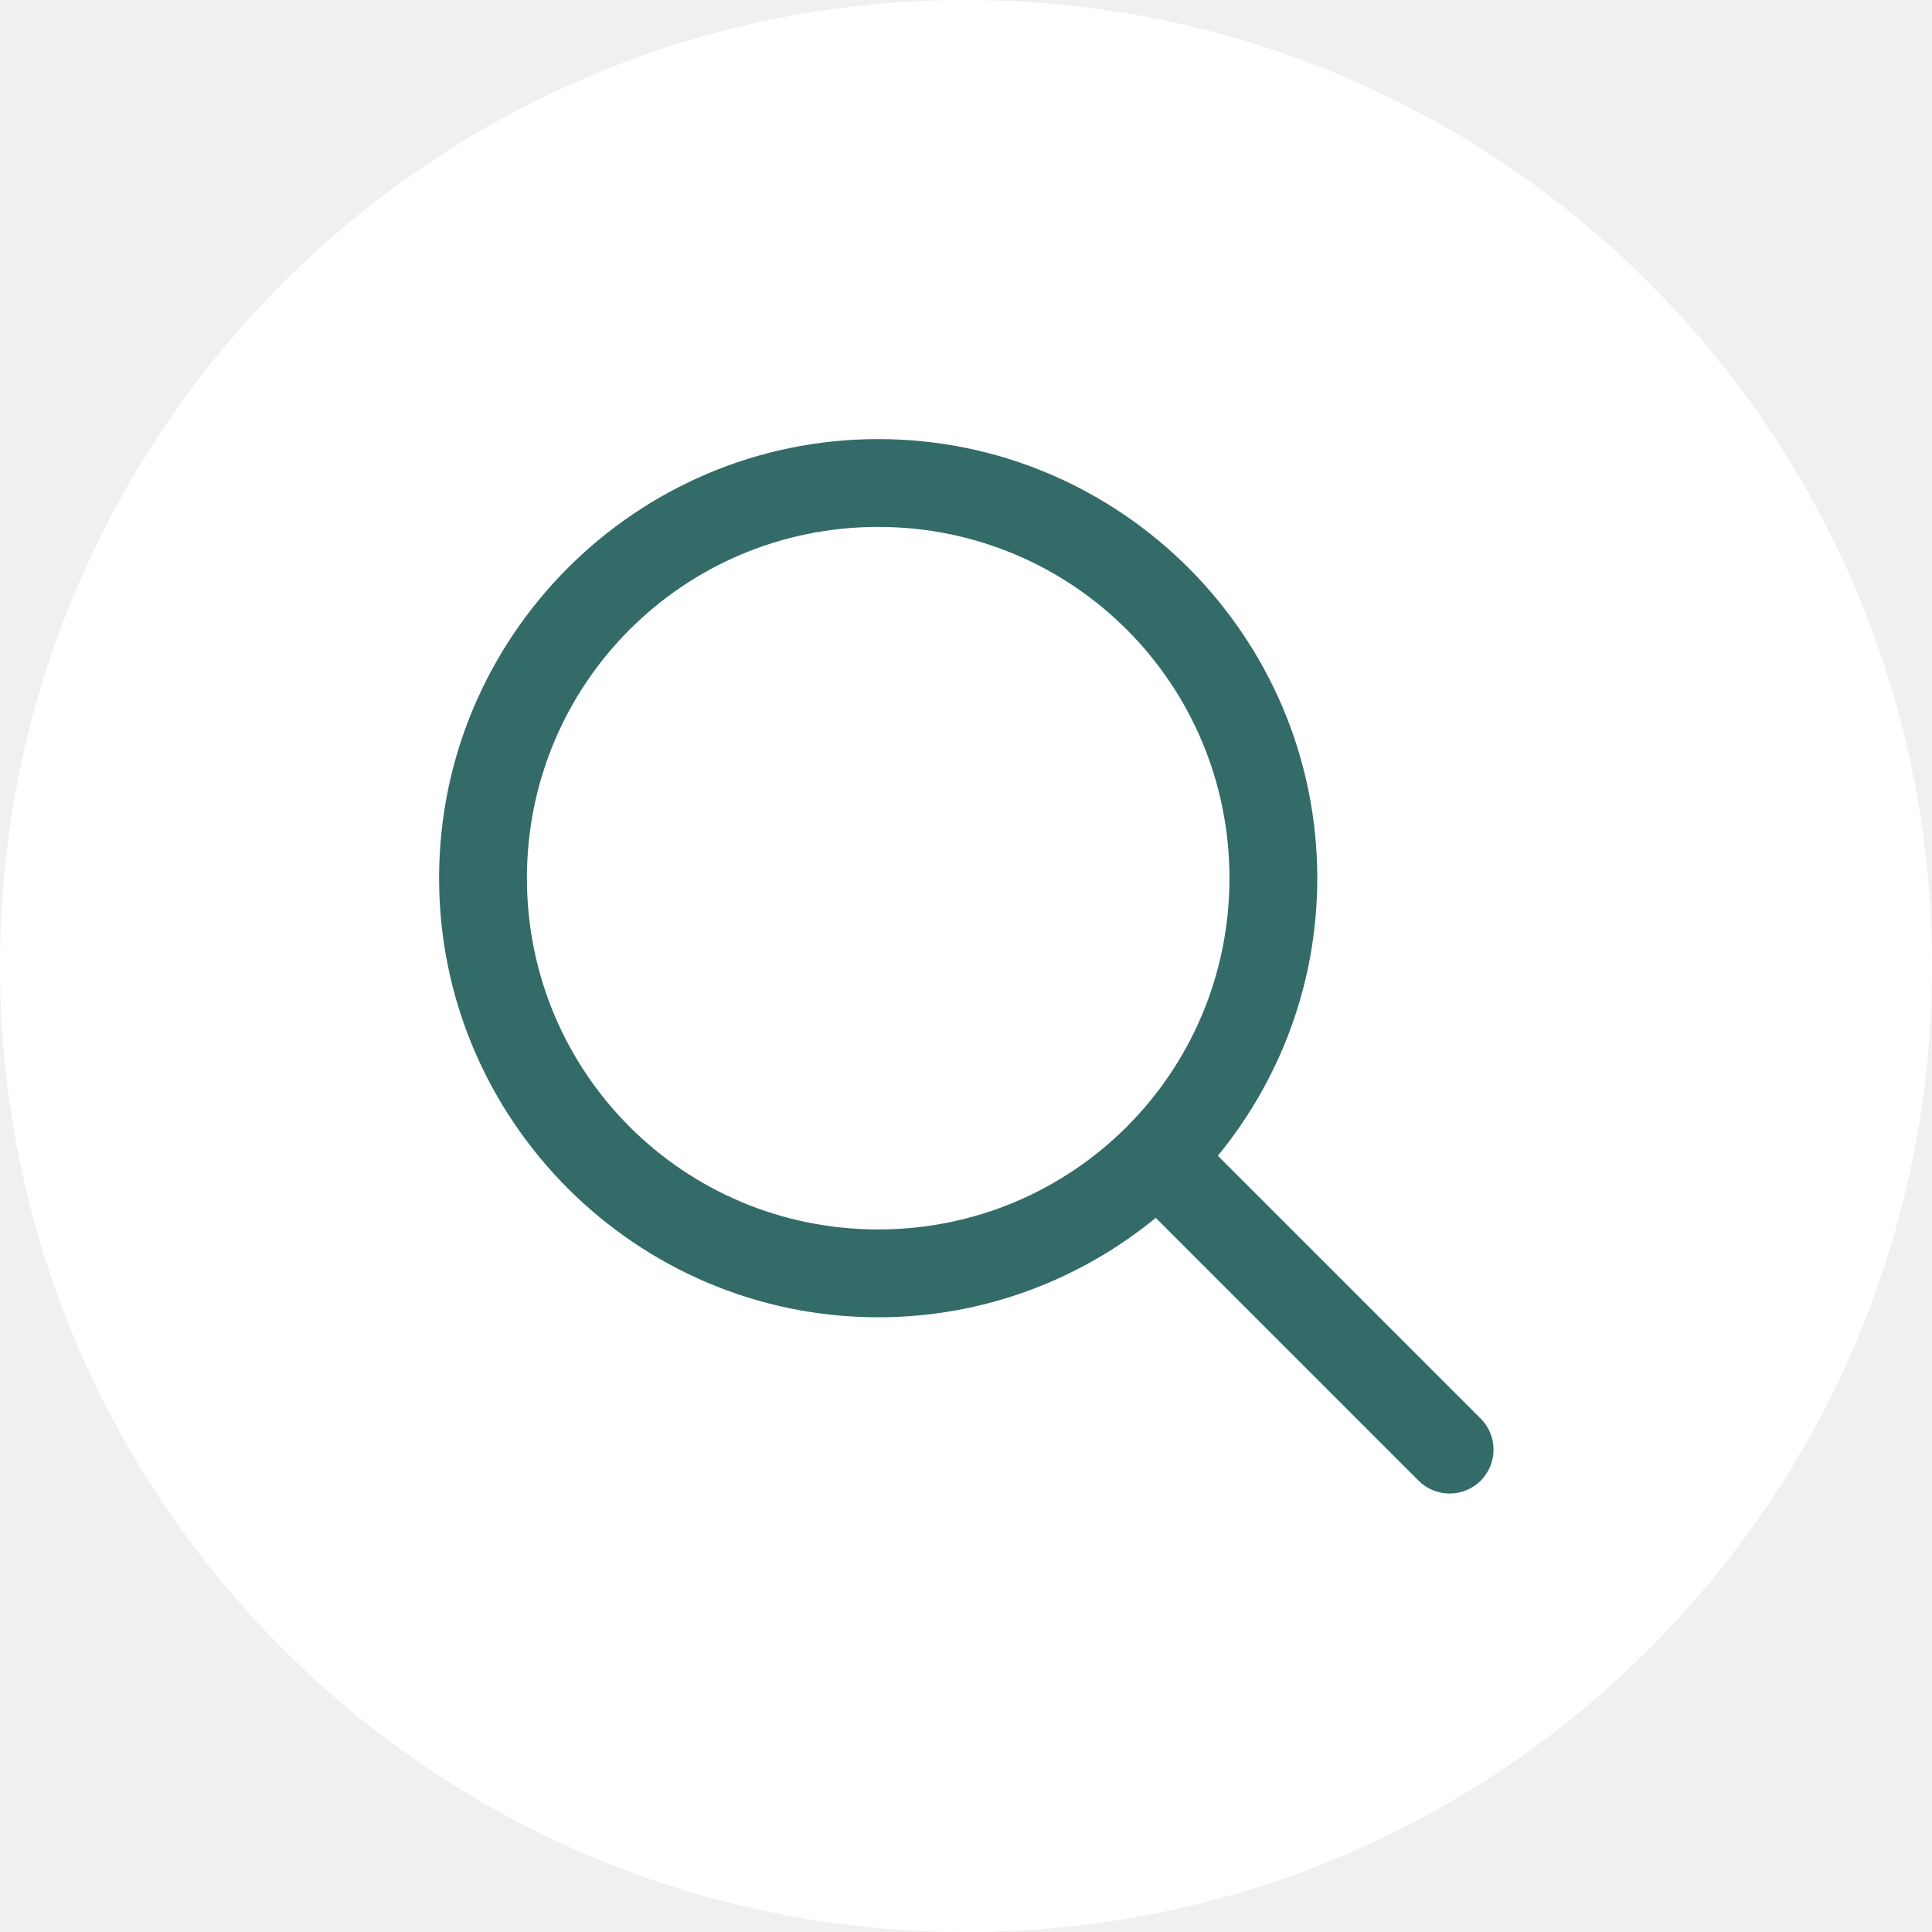
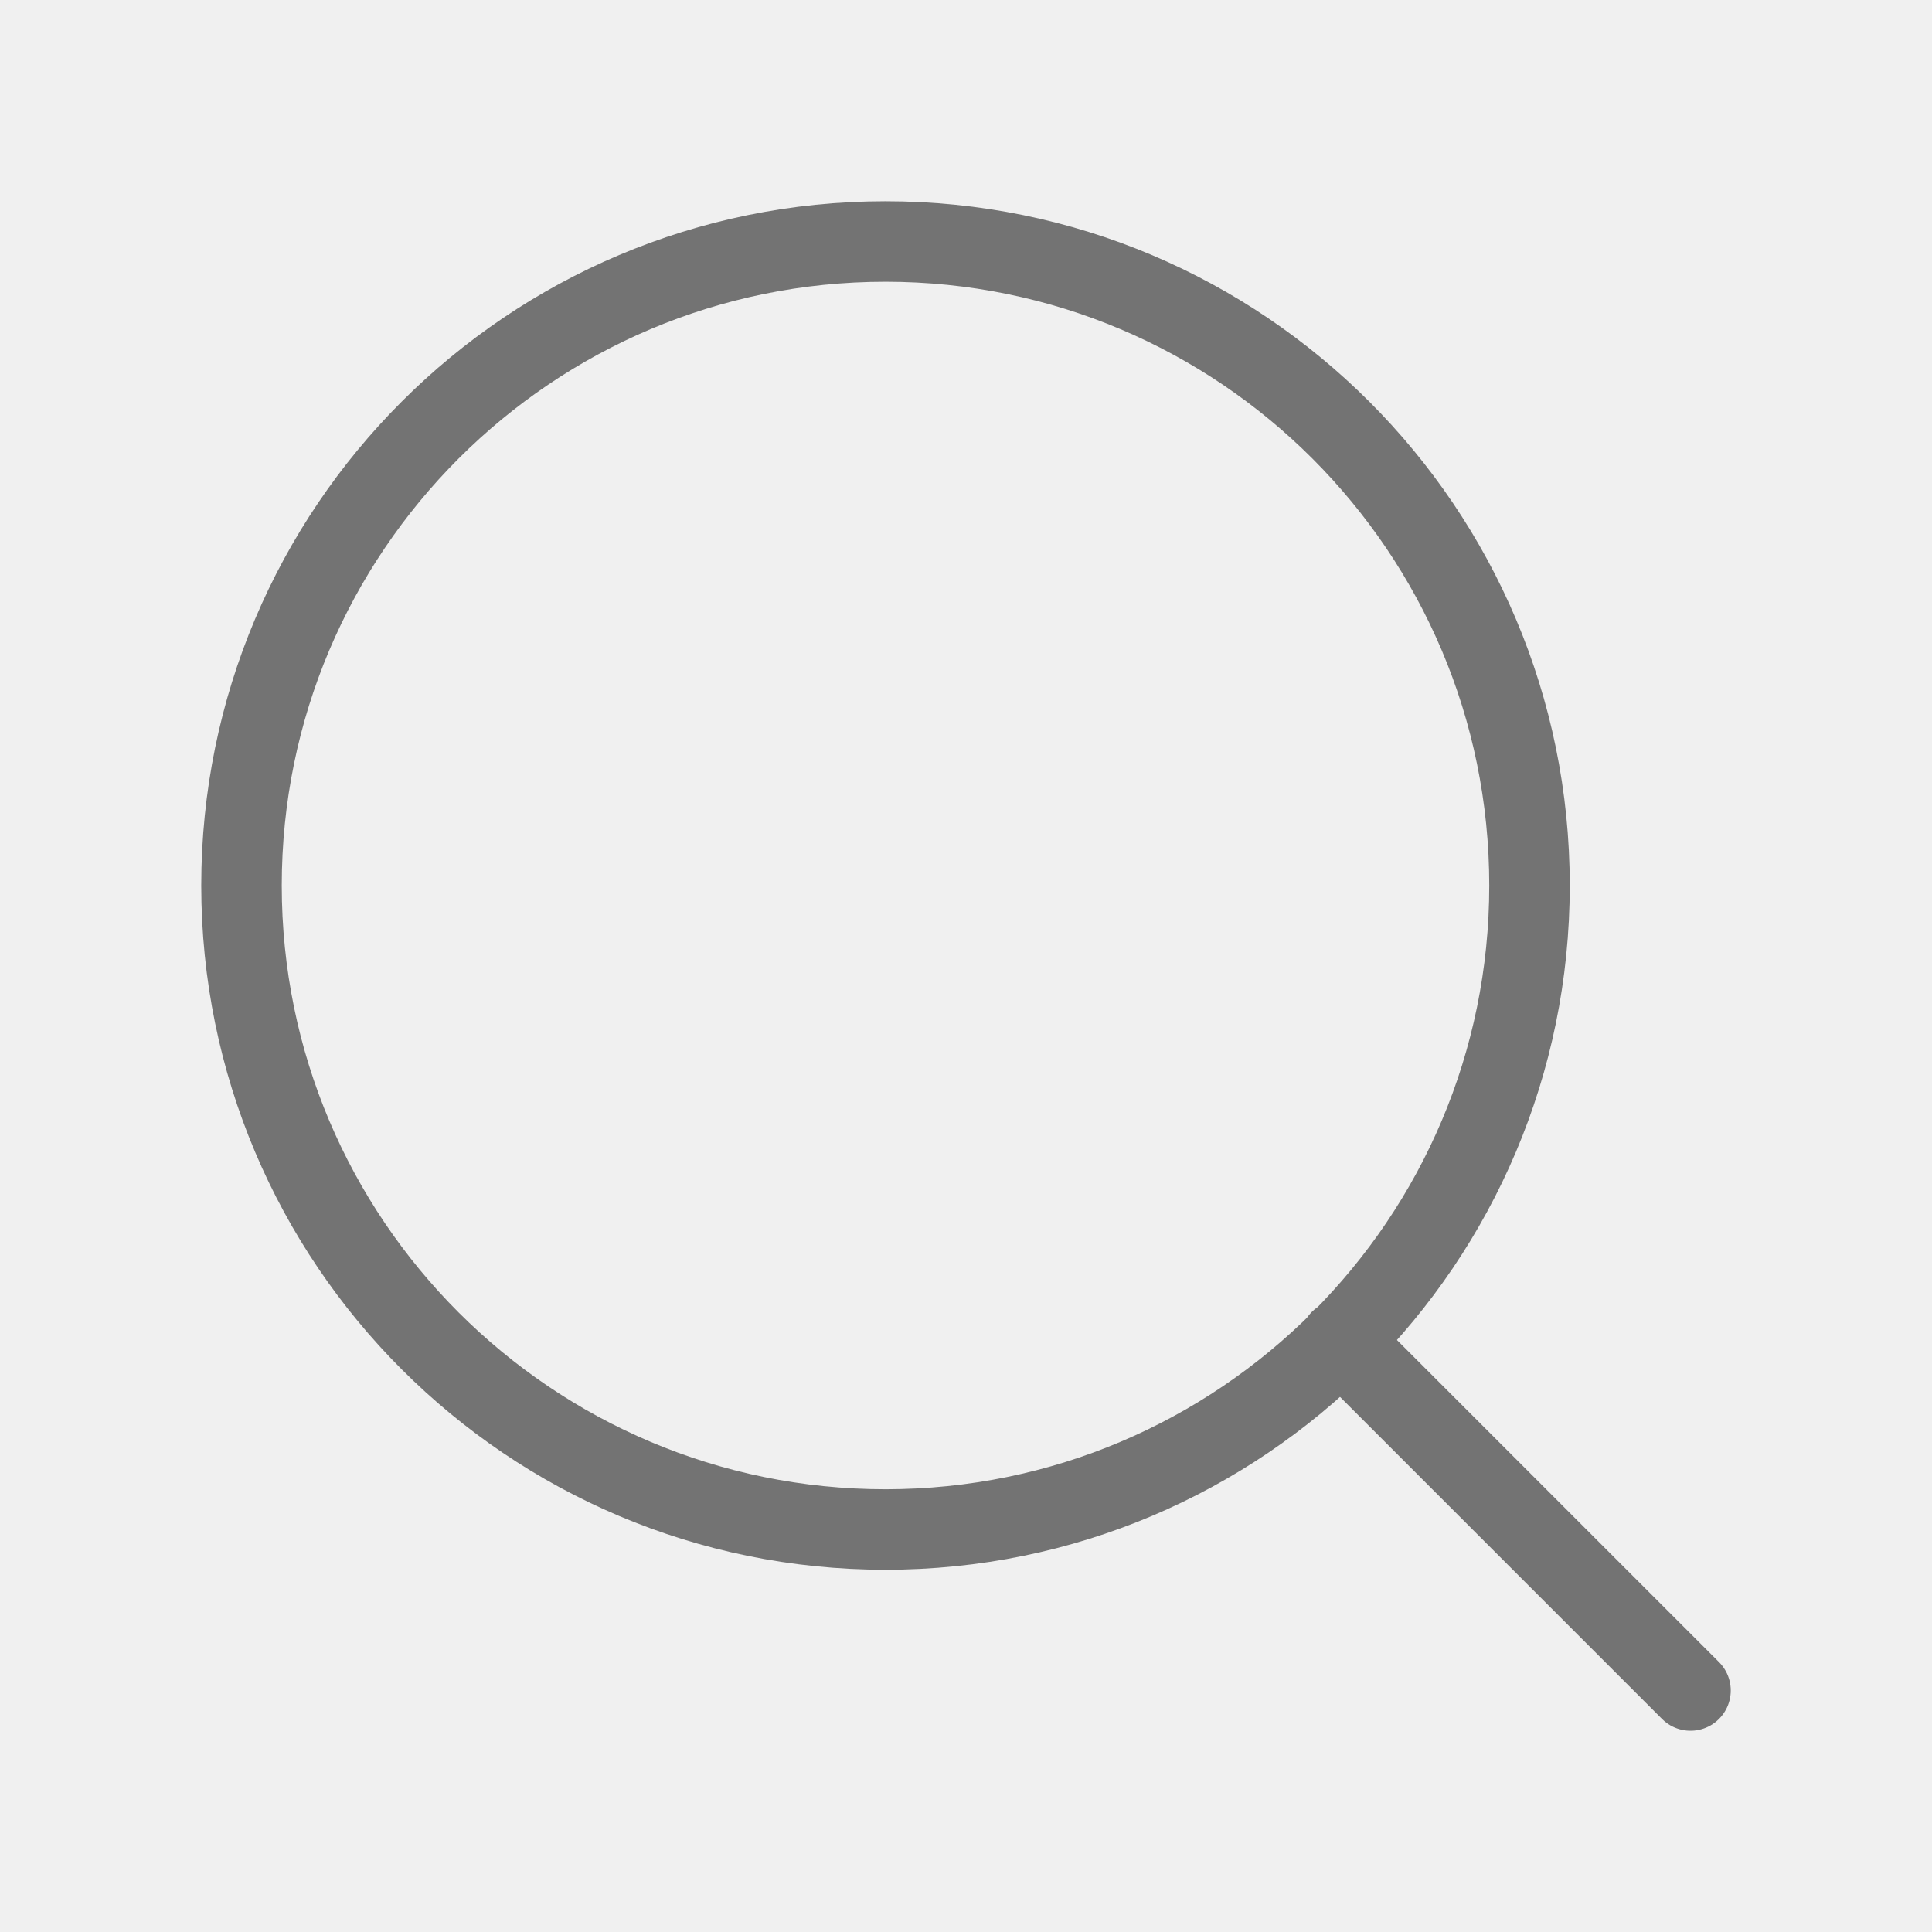
- <svg xmlns="http://www.w3.org/2000/svg" width="44" height="44" viewBox="0 0 44 44" fill="none">
-   <circle cx="22" cy="22" r="22" fill="white" />
-   <path d="M20 10C14.489 10 10 14.489 10 20C10 25.511 14.489 30 20 30C22.396 30 24.597 29.149 26.322 27.736L32.293 33.707C32.385 33.803 32.495 33.88 32.618 33.932C32.74 33.985 32.871 34.013 33.004 34.014C33.137 34.016 33.269 33.991 33.392 33.94C33.516 33.89 33.627 33.816 33.722 33.722C33.816 33.627 33.89 33.516 33.94 33.392C33.991 33.269 34.016 33.137 34.014 33.004C34.013 32.871 33.985 32.74 33.932 32.618C33.88 32.495 33.803 32.385 33.707 32.293L27.736 26.322C29.149 24.597 30 22.396 30 20C30 14.489 25.511 10 20 10ZM20 12C24.43 12 28 15.57 28 20C28 24.43 24.43 28 20 28C15.57 28 12 24.43 12 20C12 15.57 15.57 12 20 12Z" fill="#336b68" />
+ <svg xmlns="http://www.w3.org/2000/svg" width="24" height="24" fill="none">
+   <path d="M11 19a8 8 0 100-16 8 8 0 000 16zM21 21l-4.35-4.35" stroke="#737373" stroke-linecap="round" stroke-linejoin="round" />
</svg>
